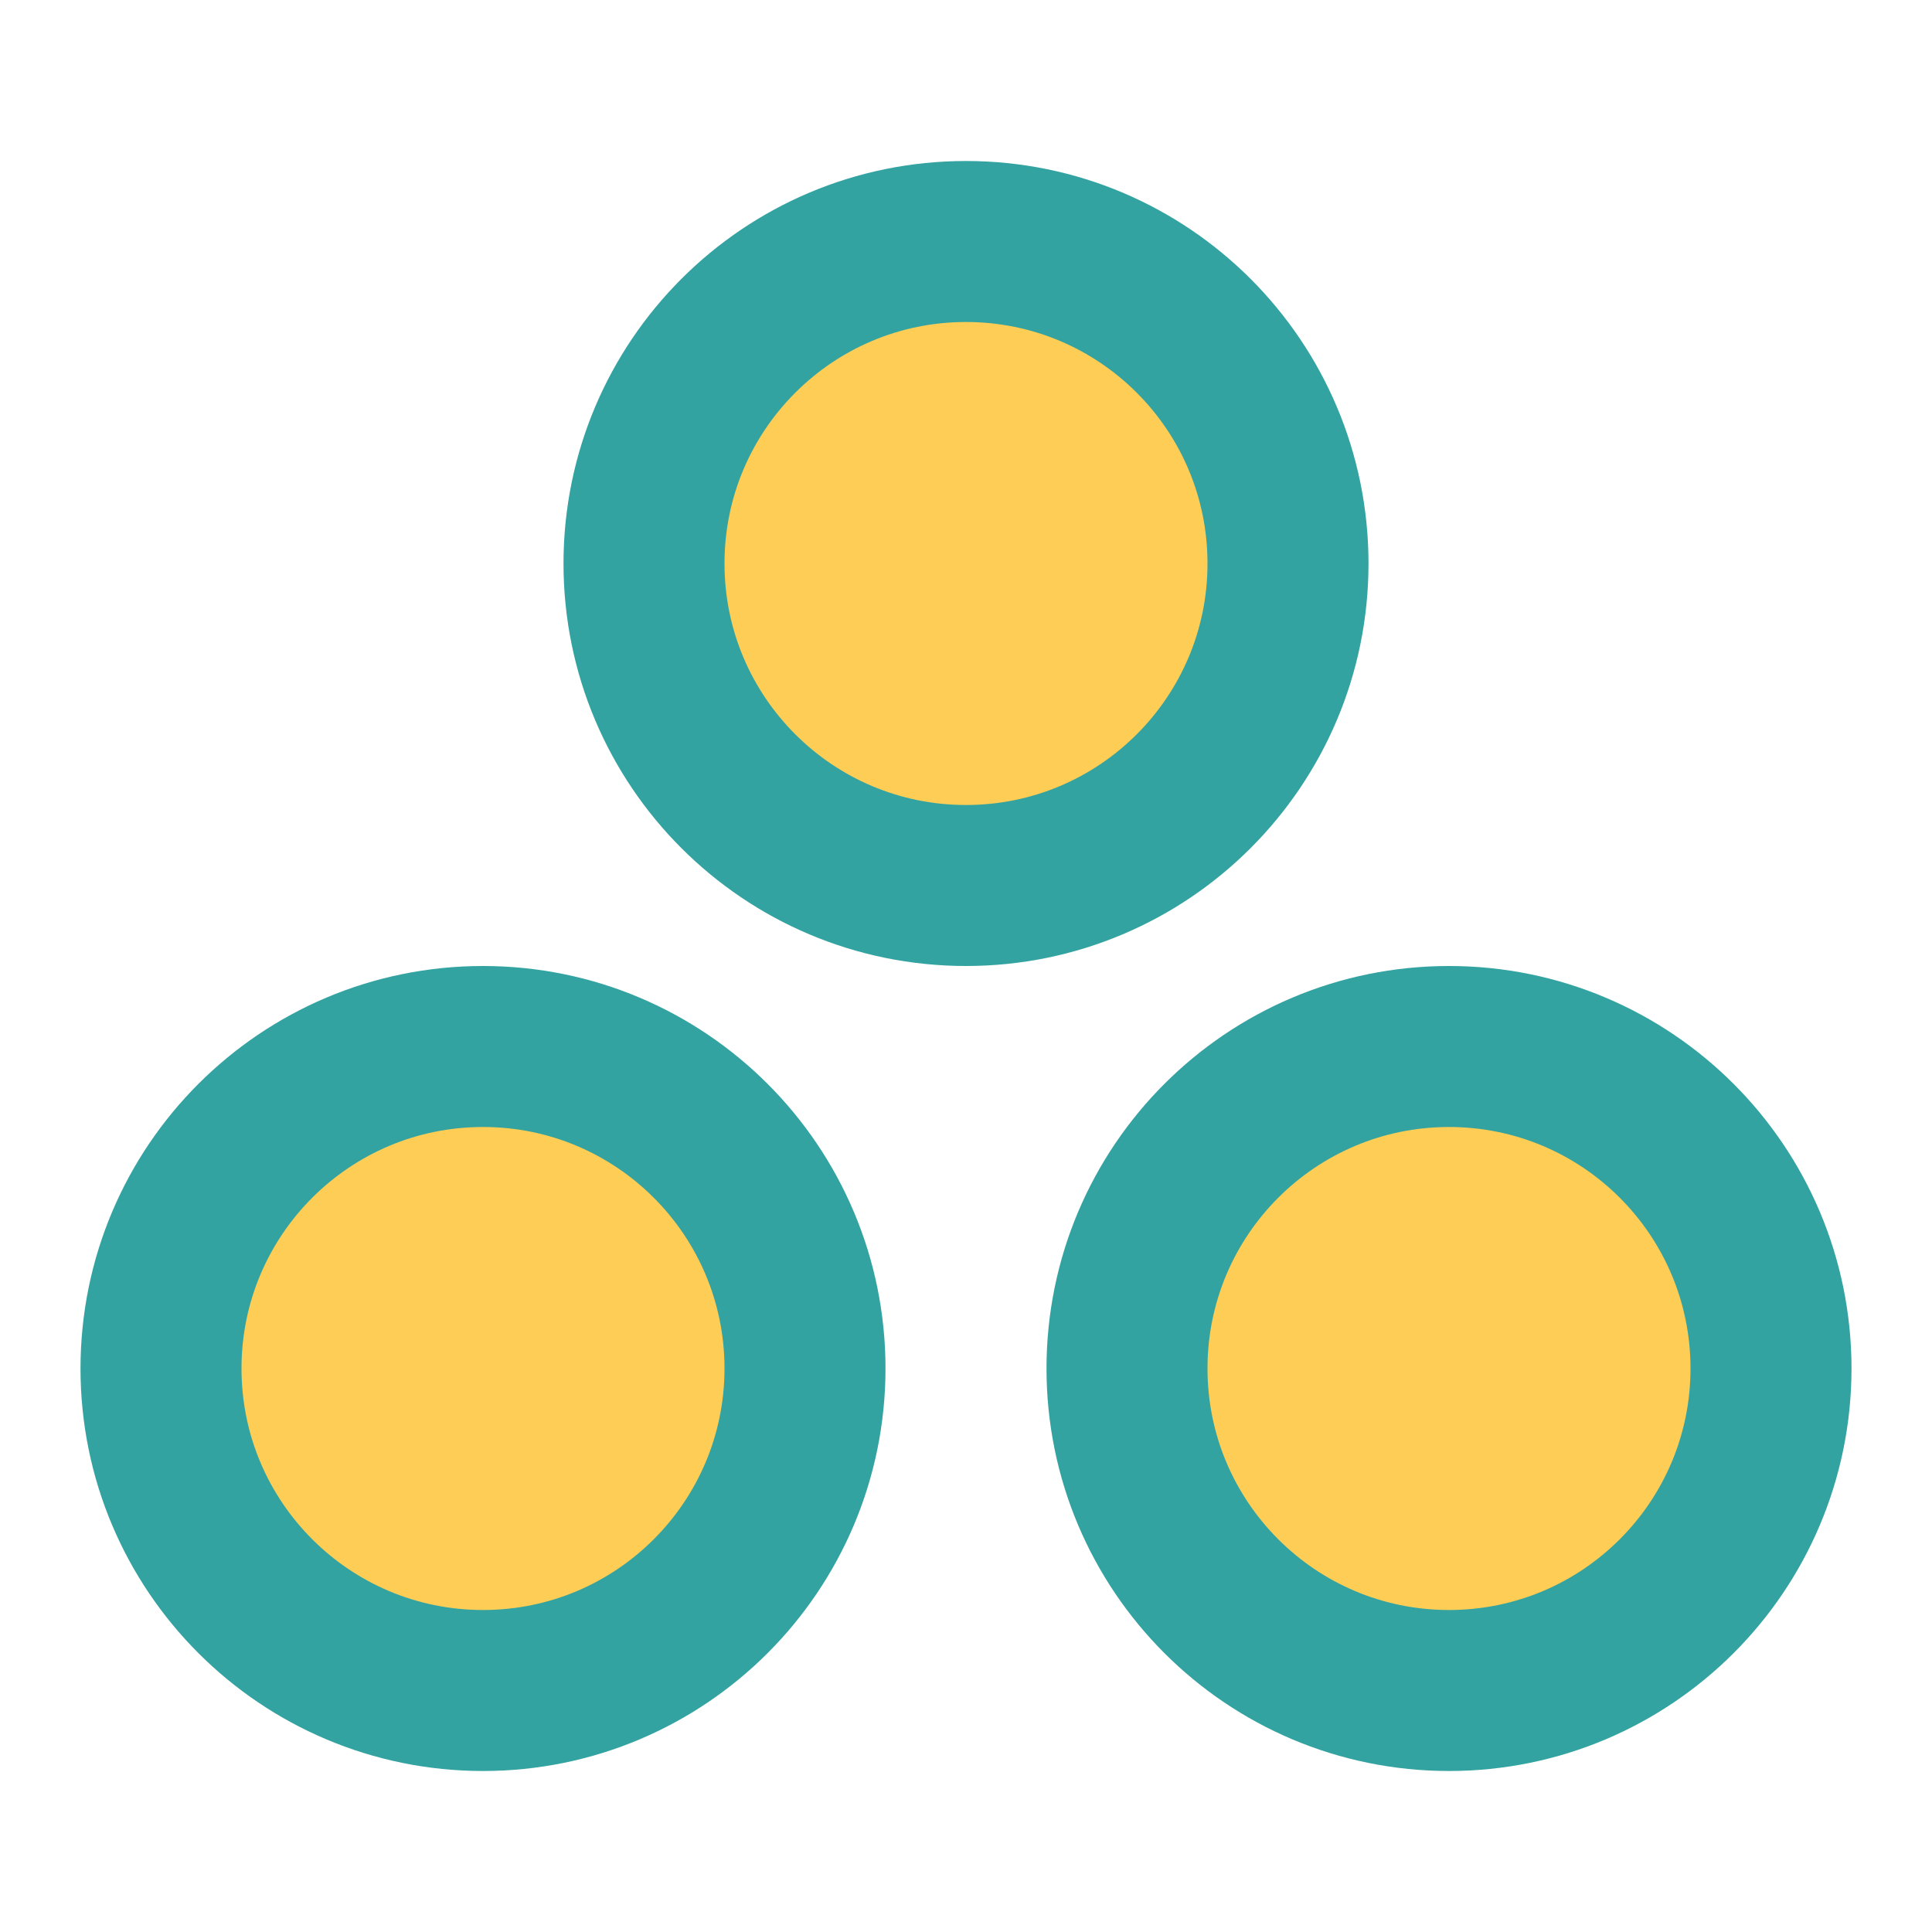
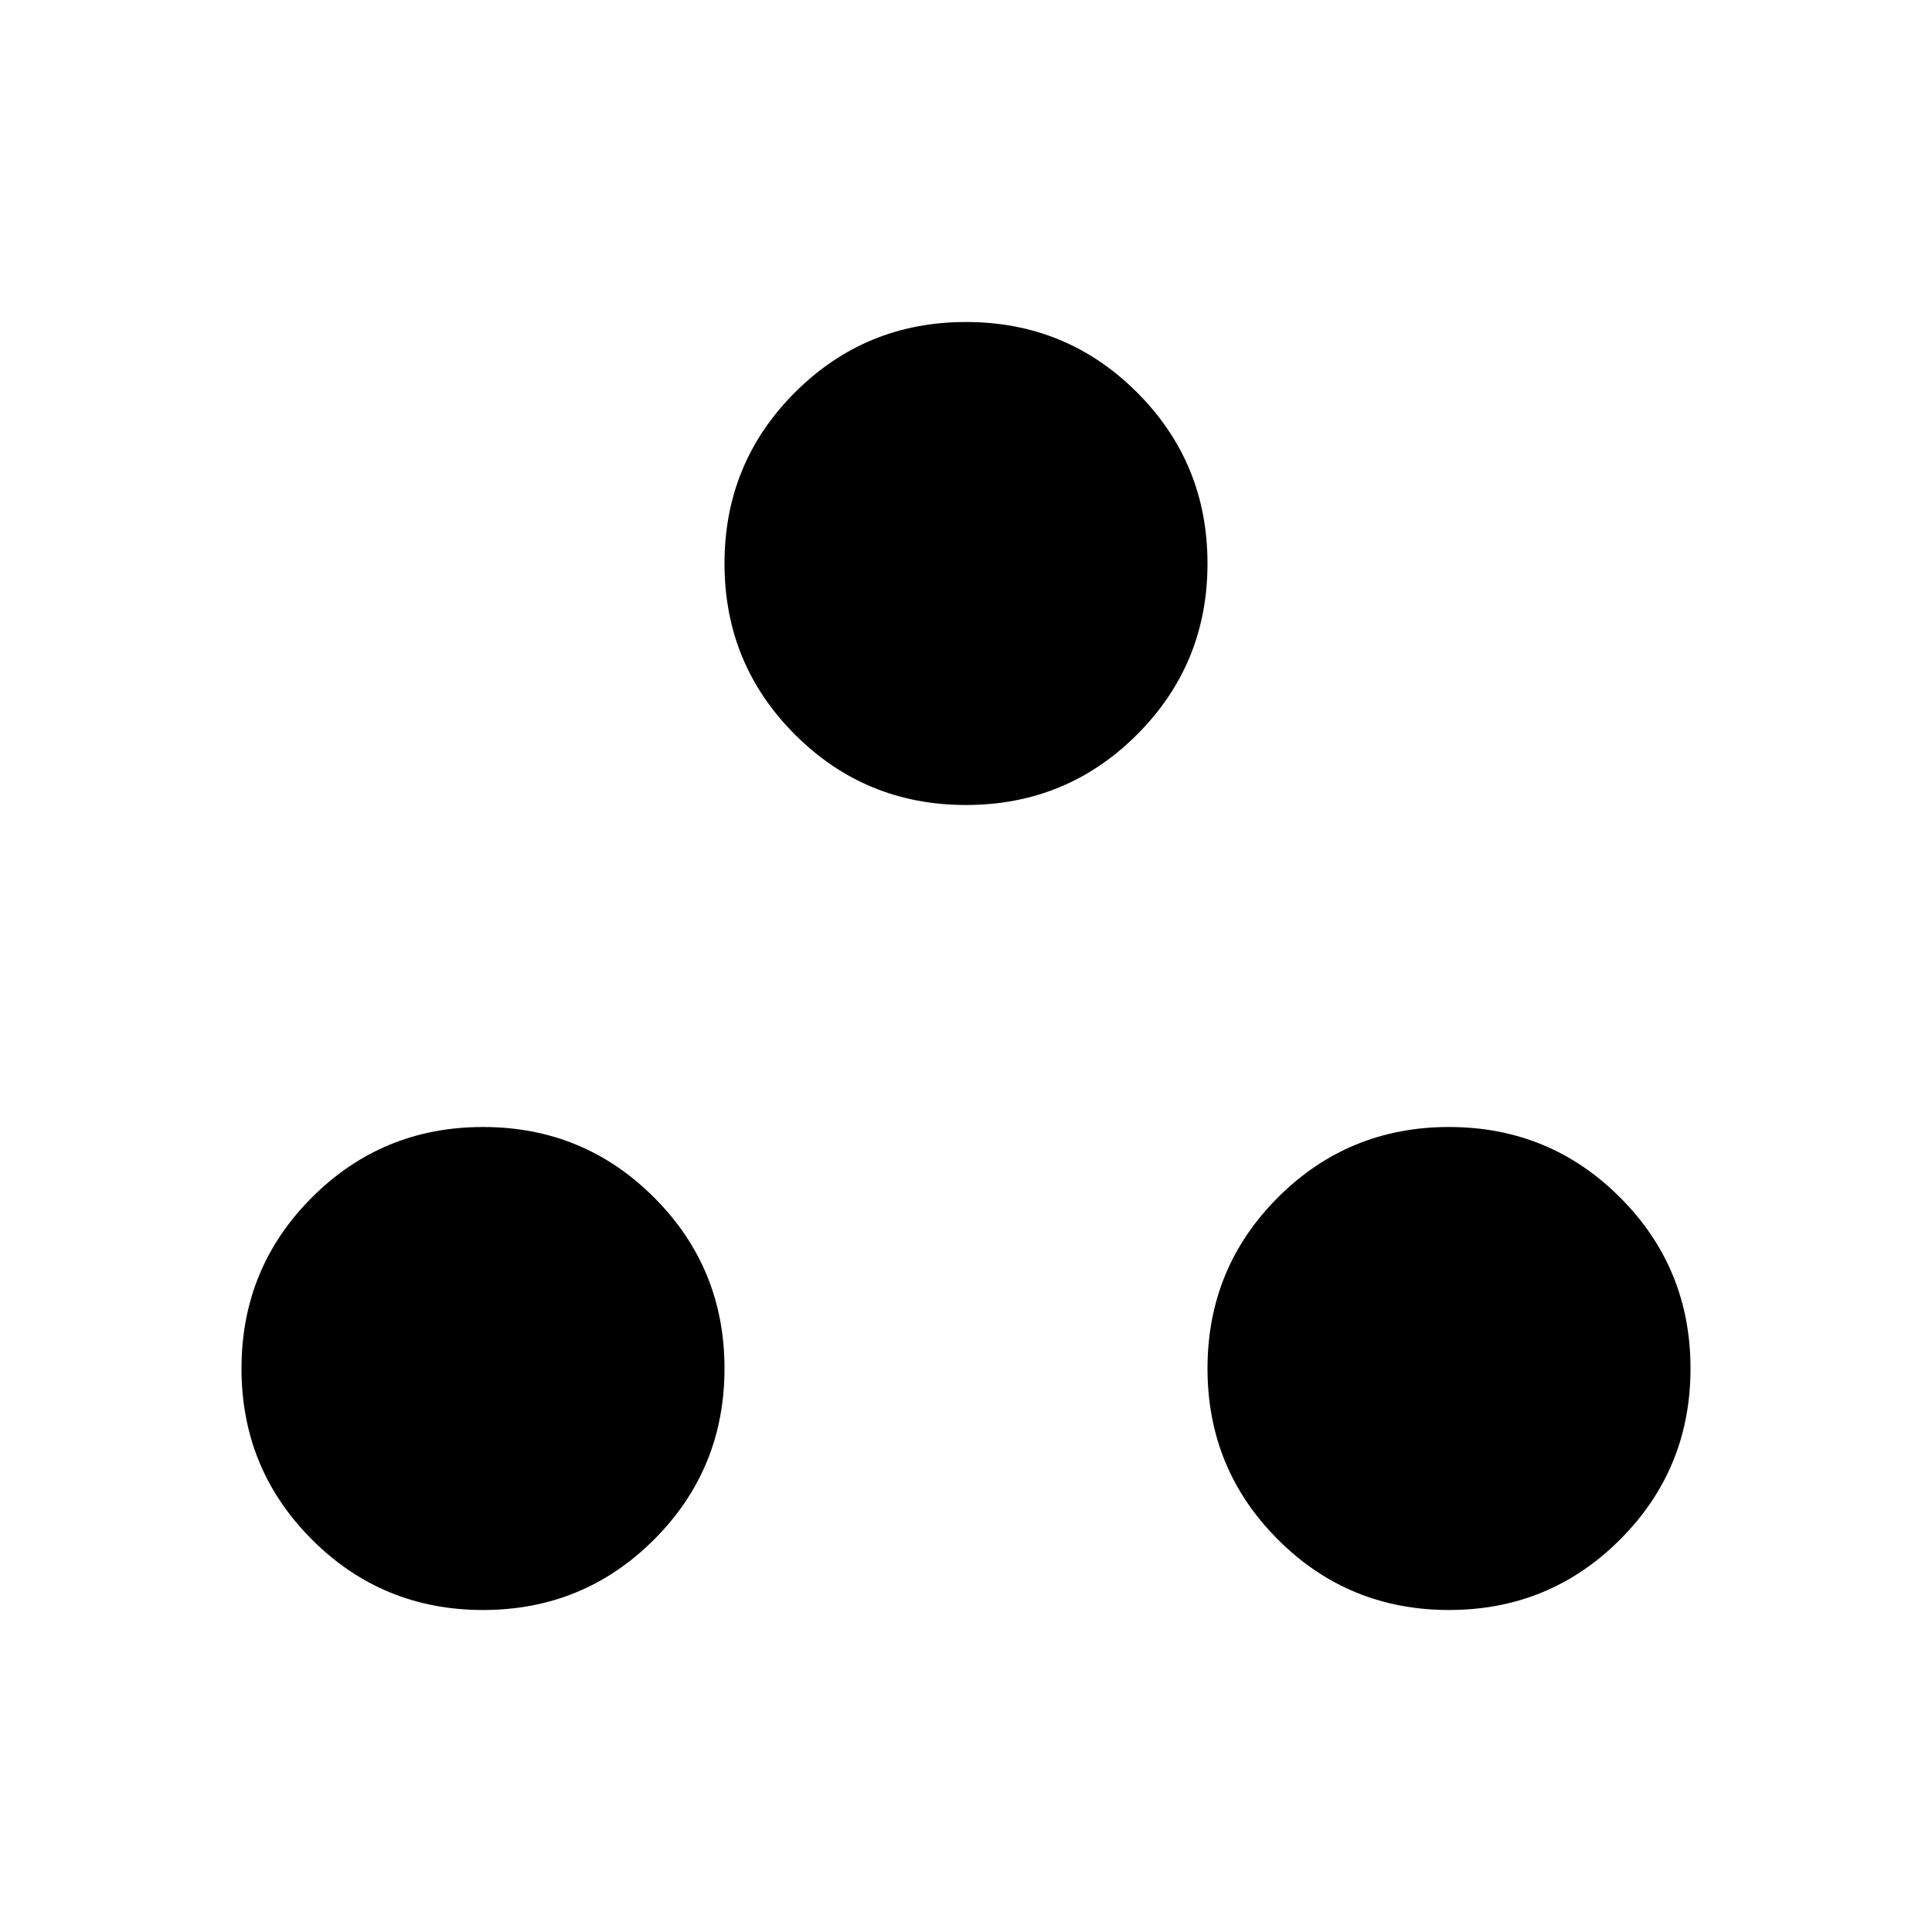
- <svg xmlns="http://www.w3.org/2000/svg" width="24" height="24" fill="none">
-   <circle cx="12" cy="7" r="4" fill="#FDCD56" stroke="#33A3A1" stroke-width="2" />
-   <circle cx="18" cy="17" r="4" fill="#FDCD56" stroke="#33A3A1" stroke-width="2" />
-   <circle cx="6" cy="17" r="4" fill="#FDCD56" stroke="#33A3A1" stroke-width="2" />
+ <svg xmlns="http://www.w3.org/2000/svg" height="24px" viewBox="0 -960 960 960" width="24px" fill="#000000">
+   <path d="M240-160q-50 0-85-35t-35-85q0-50 35-85t85-35q50 0 85 35t35 85q0 50-35 85t-85 35Zm480 0q-50 0-85-35t-35-85q0-50 35-85t85-35q50 0 85 35t35 85q0 50-35 85t-85 35ZM480-560q-50 0-85-35t-35-85q0-50 35-85t85-35q50 0 85 35t35 85q0 50-35 85t-85 35Z" />
</svg>
